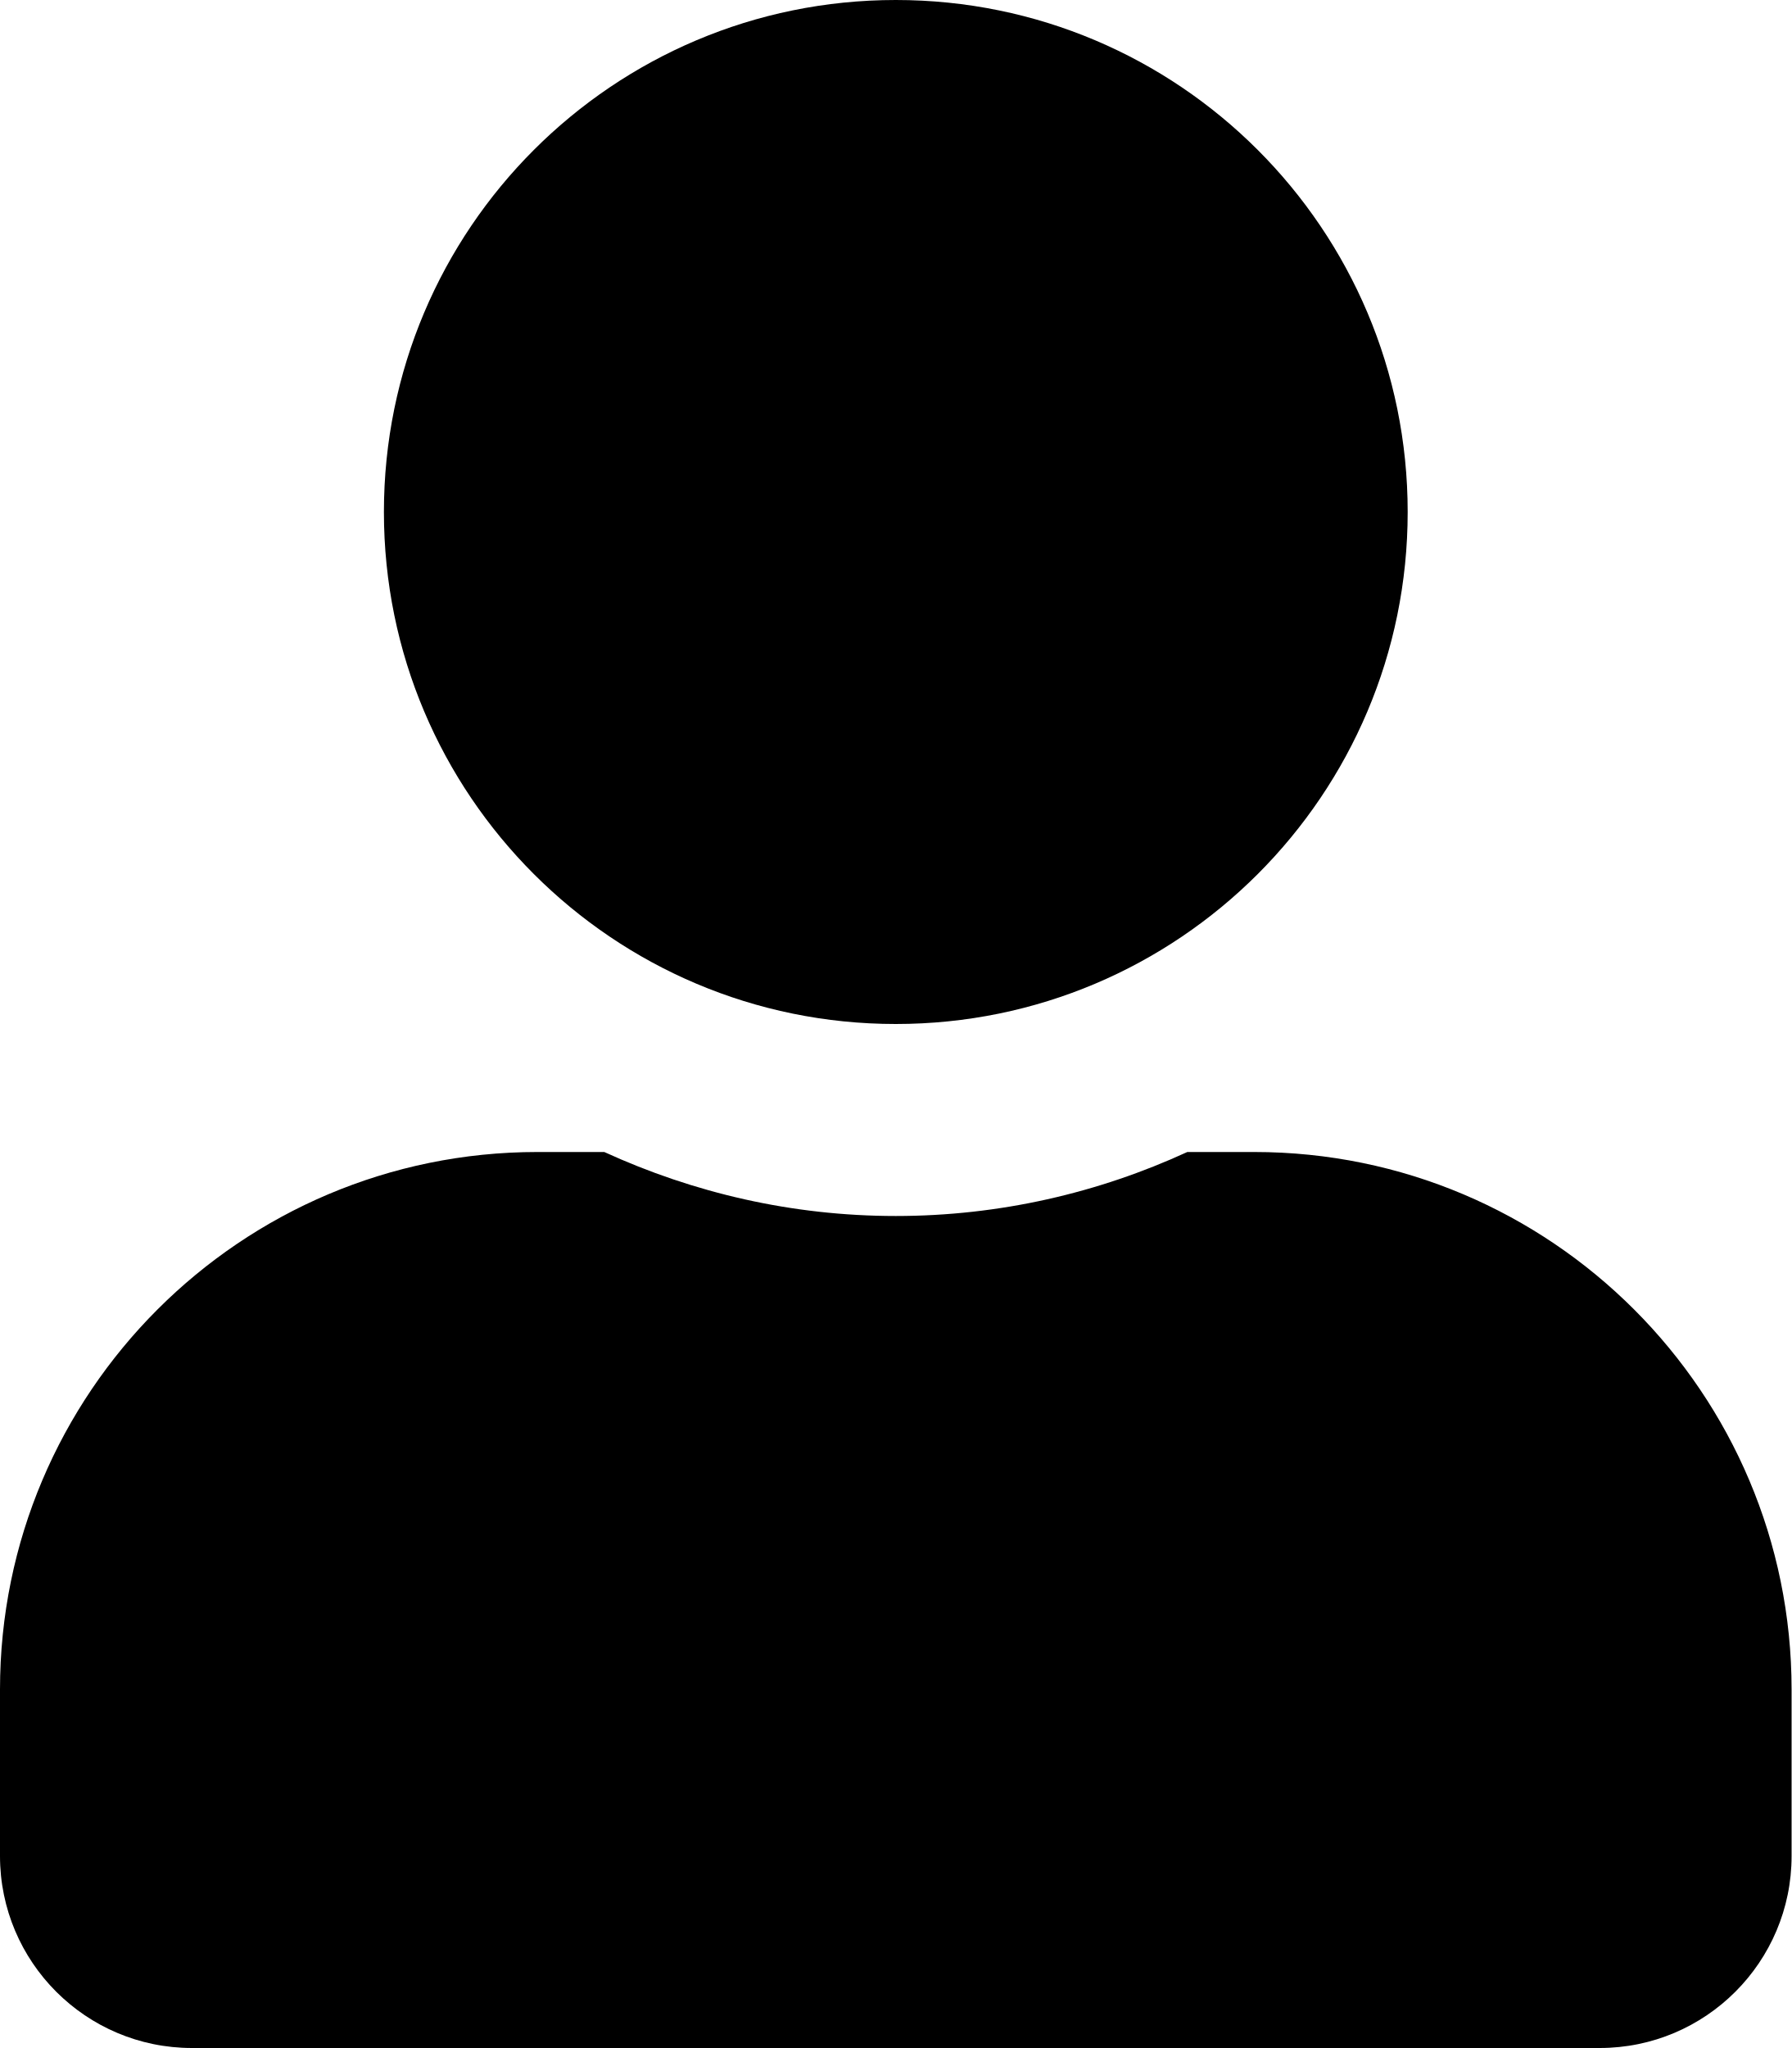
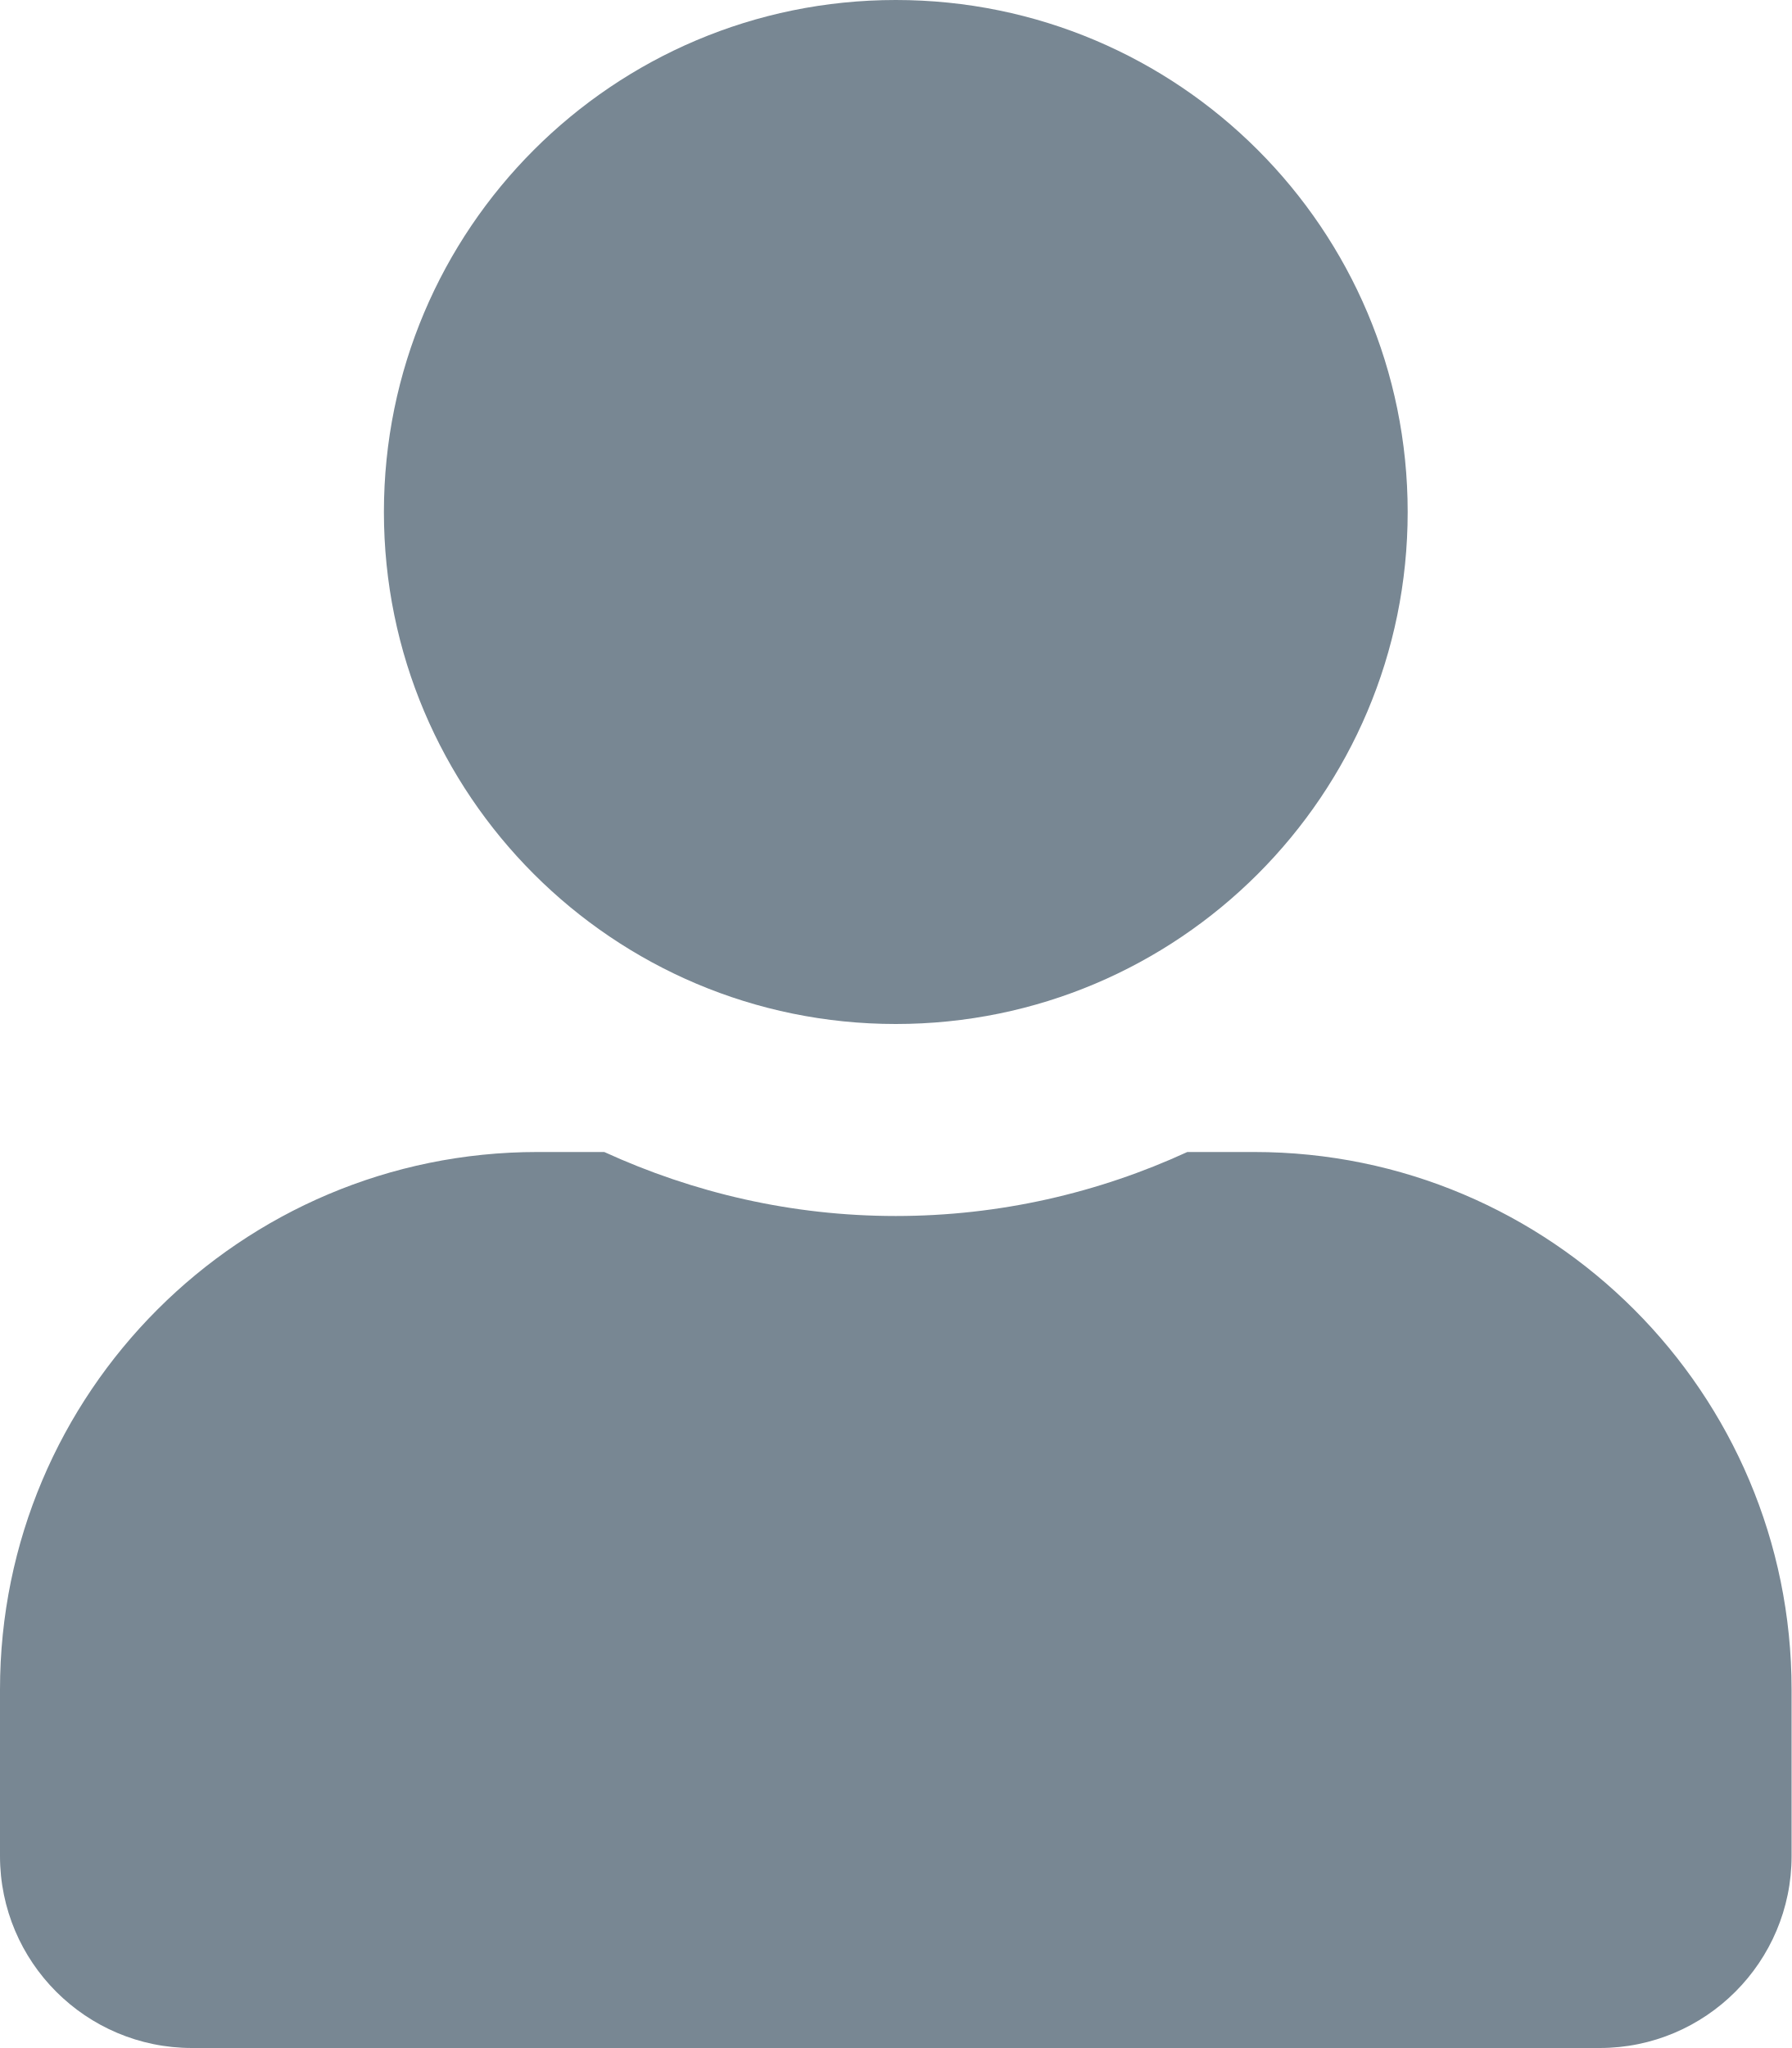
<svg xmlns="http://www.w3.org/2000/svg" aria-hidden="true" focusable="false" data-prefix="fas" data-icon="user" class="svg-inline--fa fa-user fa-w-14" role="img" viewBox="0 0 448 512">
-   <path fill="currentColor" d="M224 256c70.7 0 128-57.3 128-128S294.7 0 224 0 96 57.3 96 128s57.3 128 128 128zm89.6 32h-16.7c-22.2 10.2-46.9 16-72.9 16s-50.6-5.8-72.9-16h-16.7C60.2 288 0 348.2 0 422.4V464c0 26.5 21.5 48 48 48h352c26.5 0 48-21.5 48-48v-41.6c0-74.2-60.2-134.4-134.4-134.4z" />
+   <path fill="#788793" d="M224 256c70.7 0 128-57.3 128-128S294.7 0 224 0 96 57.3 96 128s57.3 128 128 128zm89.6 32h-16.7c-22.2 10.2-46.9 16-72.9 16s-50.6-5.8-72.9-16h-16.7C60.2 288 0 348.2 0 422.4V464c0 26.5 21.5 48 48 48h352c26.5 0 48-21.5 48-48v-41.6c0-74.2-60.2-134.4-134.4-134.4z" />
</svg>
